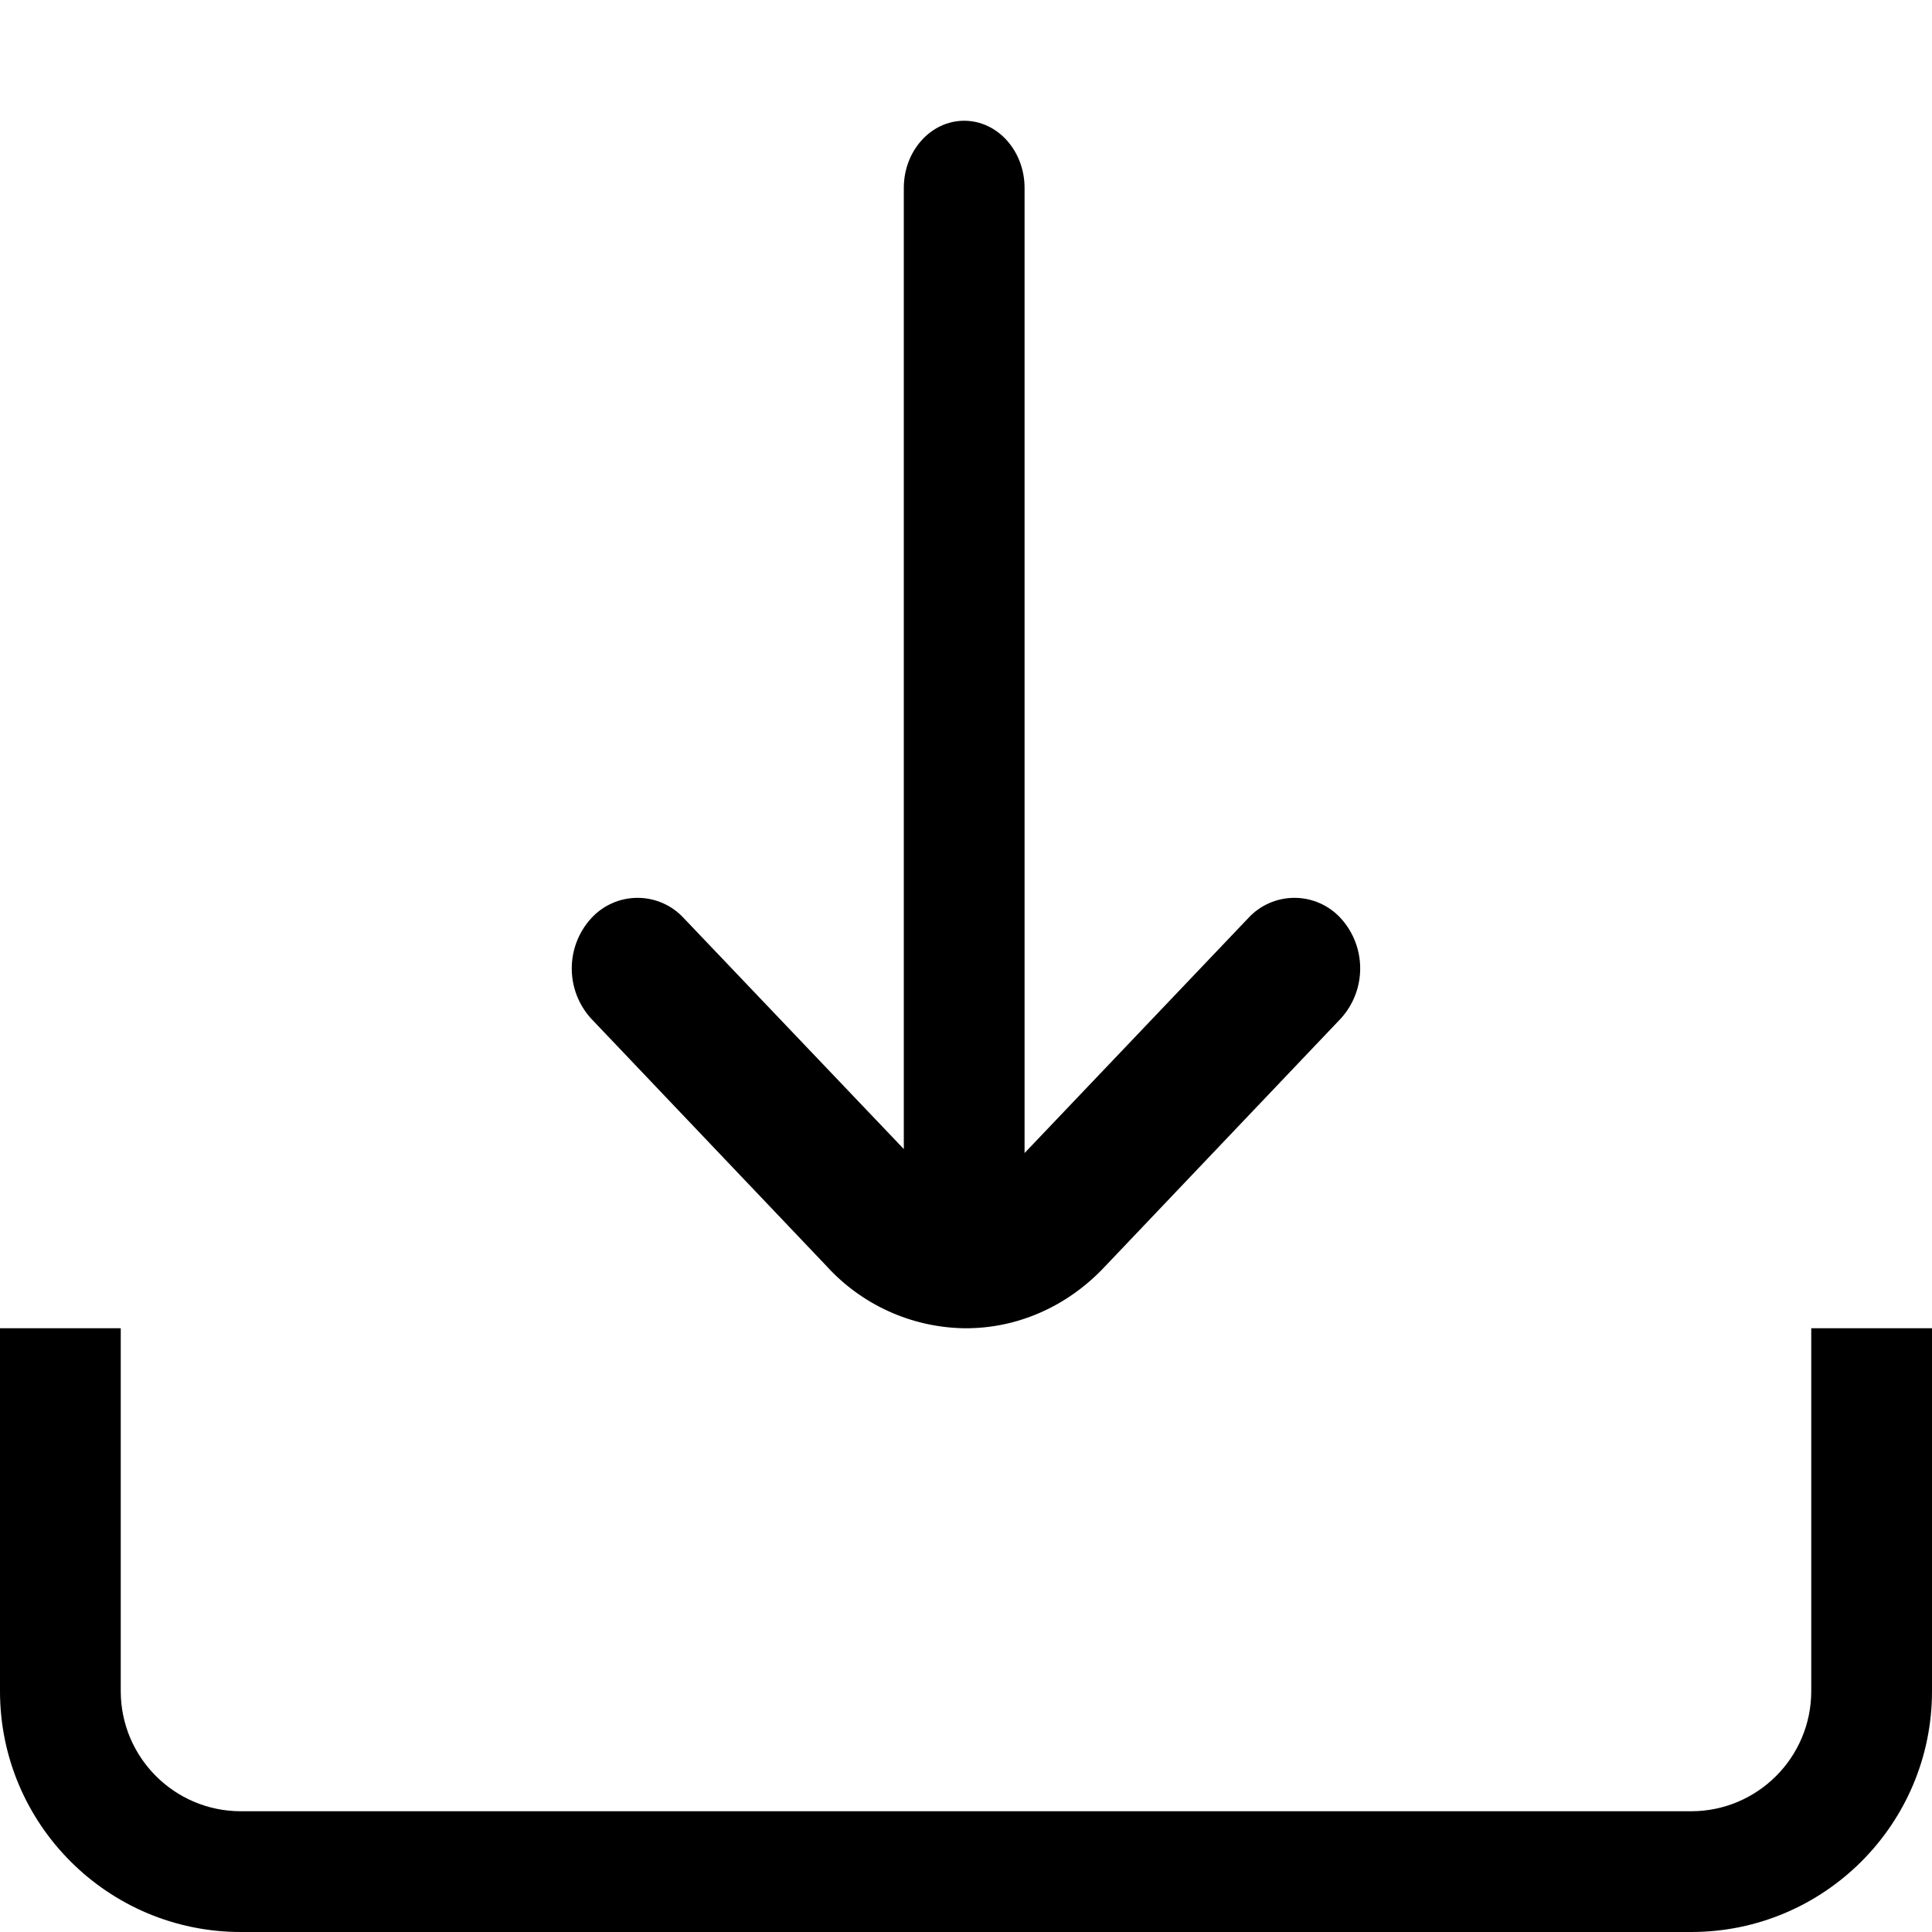
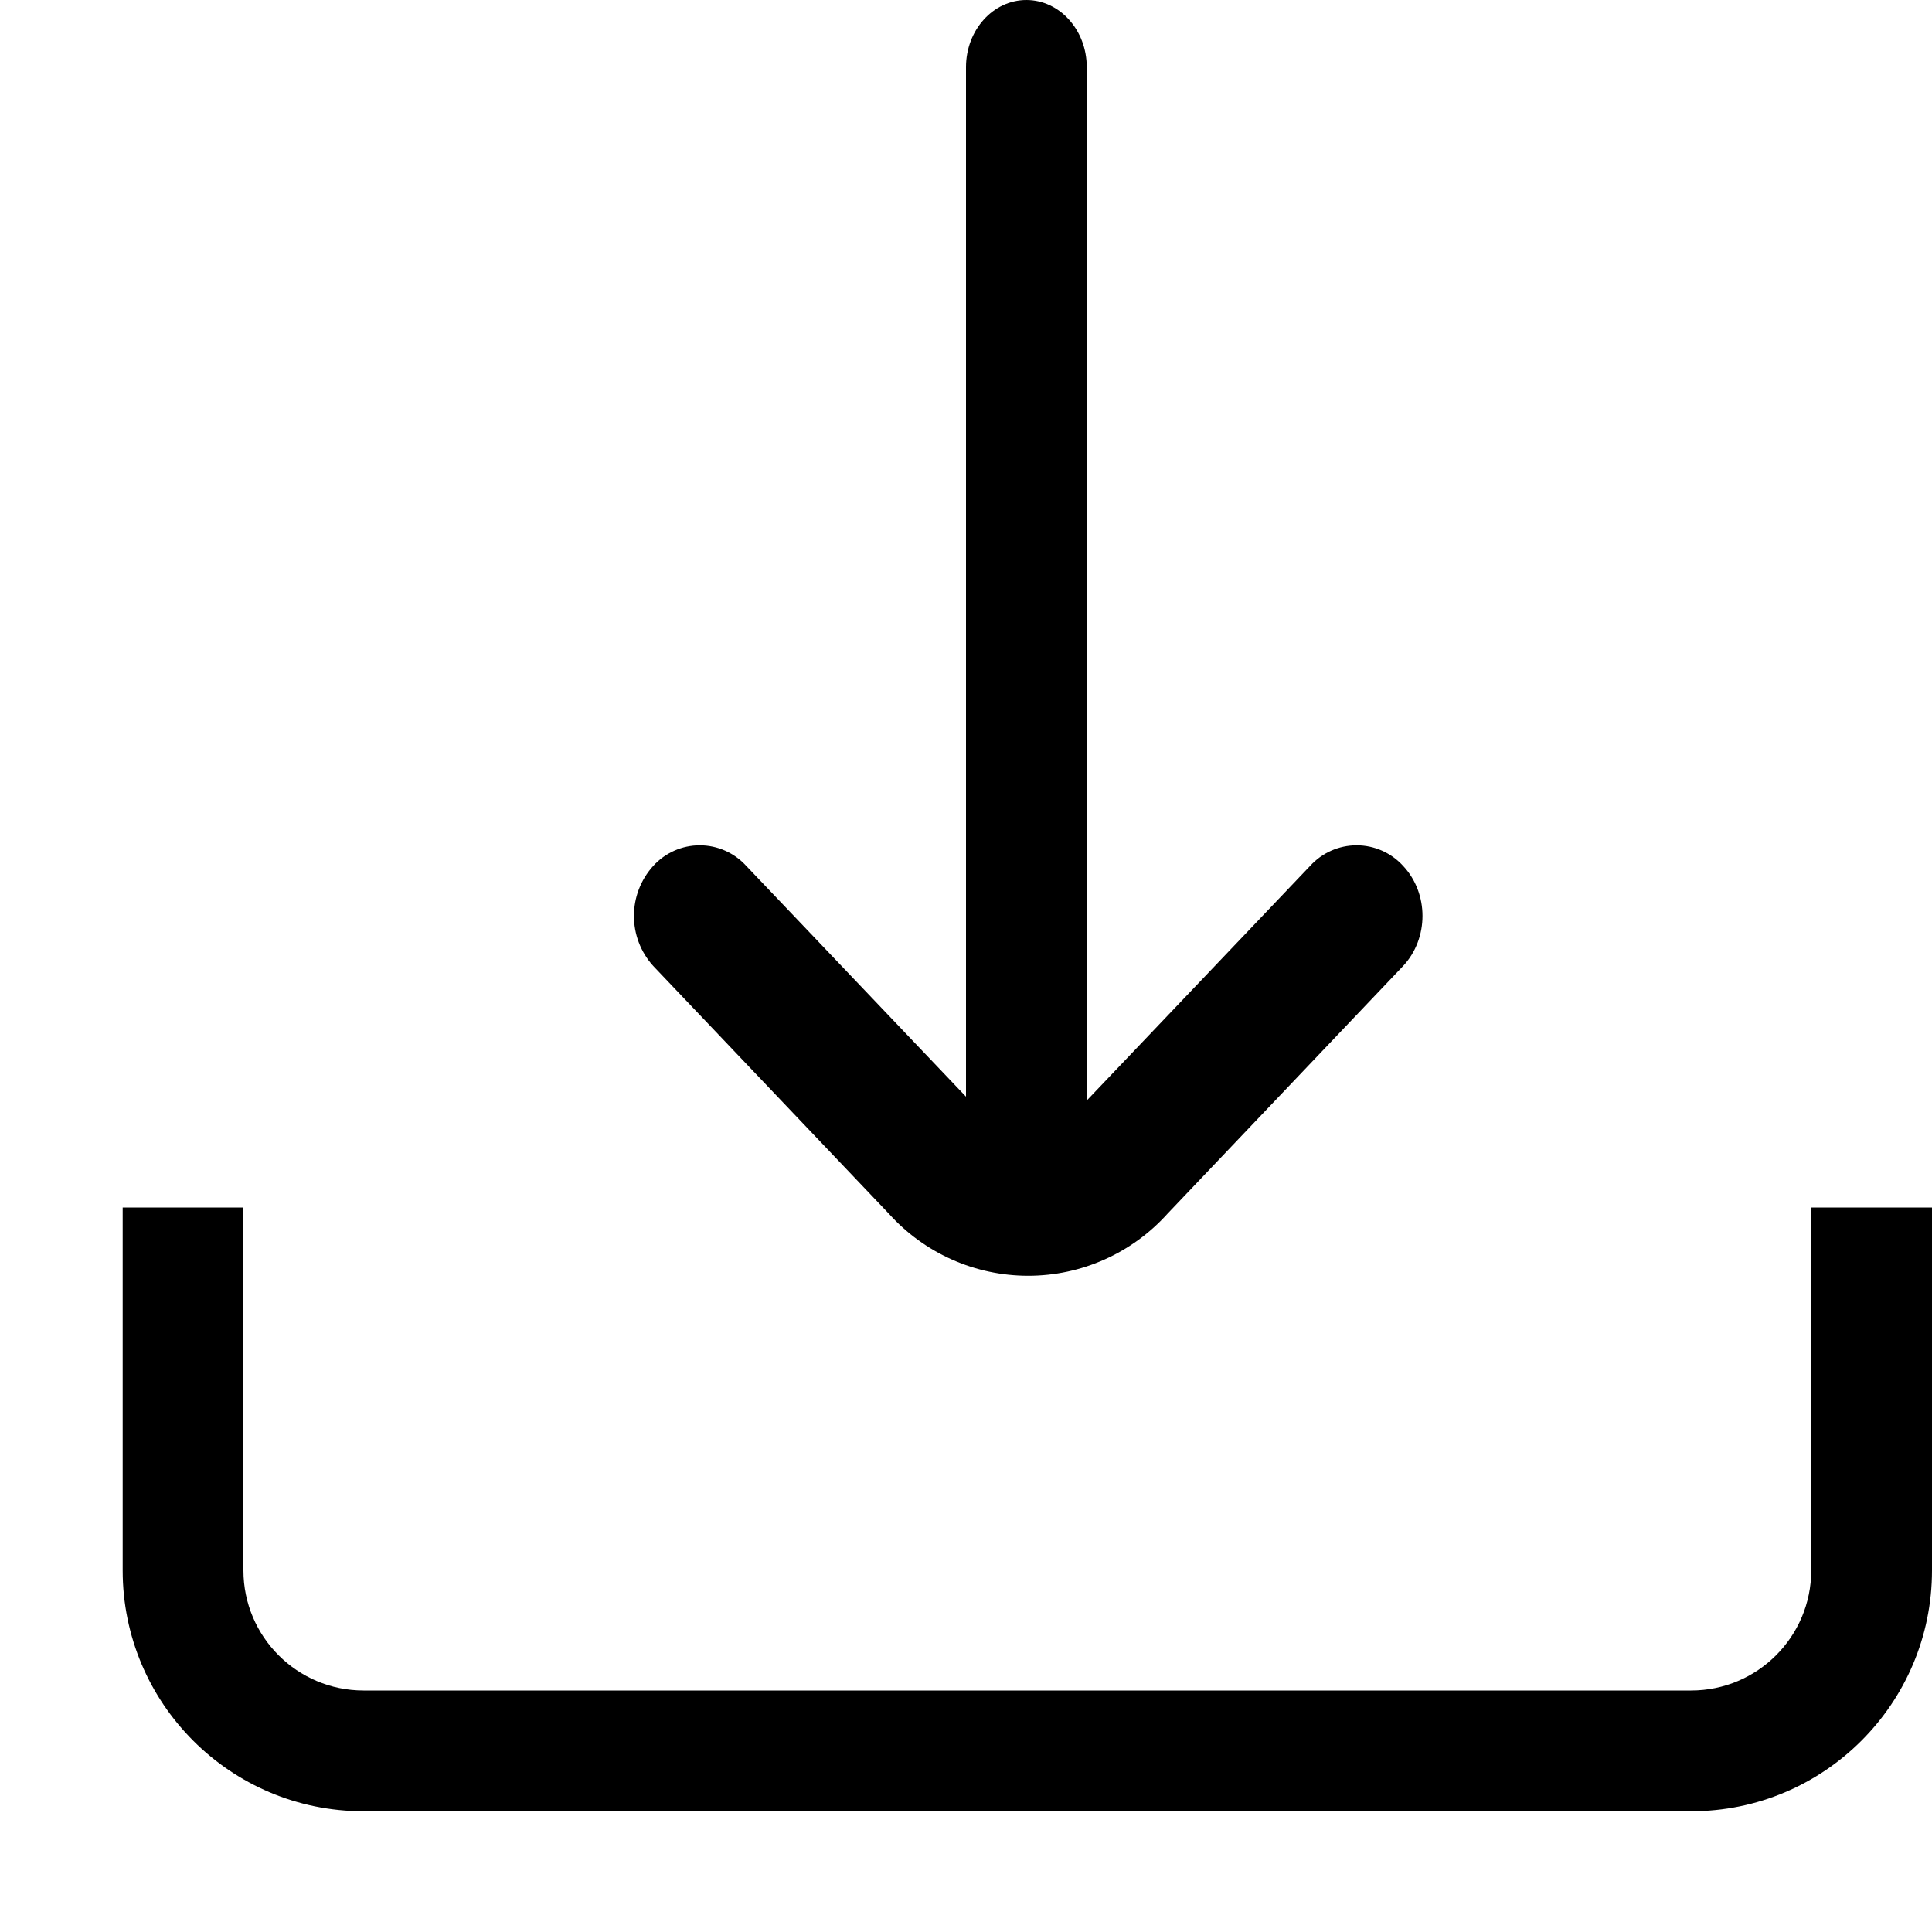
<svg xmlns="http://www.w3.org/2000/svg" width="16" height="16" viewBox="0 0 16 16">
-   <path d="M16 14.006V11h-1v3.006a.995.995 0 01-.994.994H1.994A.995.995 0 011 14.006V11H0v3.006C0 15.106.893 16 1.994 16h12.012c1.1 0 1.994-.893 1.994-1.994z" />
-   <path d="M7.99 11c.421.003.843-.17 1.165-.516l1.95-2.05a.617.617 0 000-.828.52.52 0 00-.77 0l-1.85 1.943V1.556c0-.307-.224-.556-.5-.556s-.5.249-.5.556v7.96l-1.82-1.91a.52.52 0 00-.77 0 .617.617 0 000 .829l1.95 2.05a1.574 1.574 0 001.14.515h.005z" />
+   <path d="M9 9.114l1.85-1.943a.52.52 0 01.77 0c.214.228.214.6 0 .829l-1.95 2.05a1.552 1.552 0 01-2.31 0L5.41 8a.617.617 0 010-.829.52.52 0 01.77 0L8 9.082V.556C8 .249 8.224 0 8.5 0s.5.249.5.556v8.558z" />
+   <path d="M16 13.006V10h-1v3.006a.995.995 0 01-.994.994H3.01a.995.995 0 01-.994-.994V10h-1v3.006c0 1.1.892 1.994 1.994 1.994h10.996c1.1 0 1.994-.893 1.994-1.994z" />
</svg>
